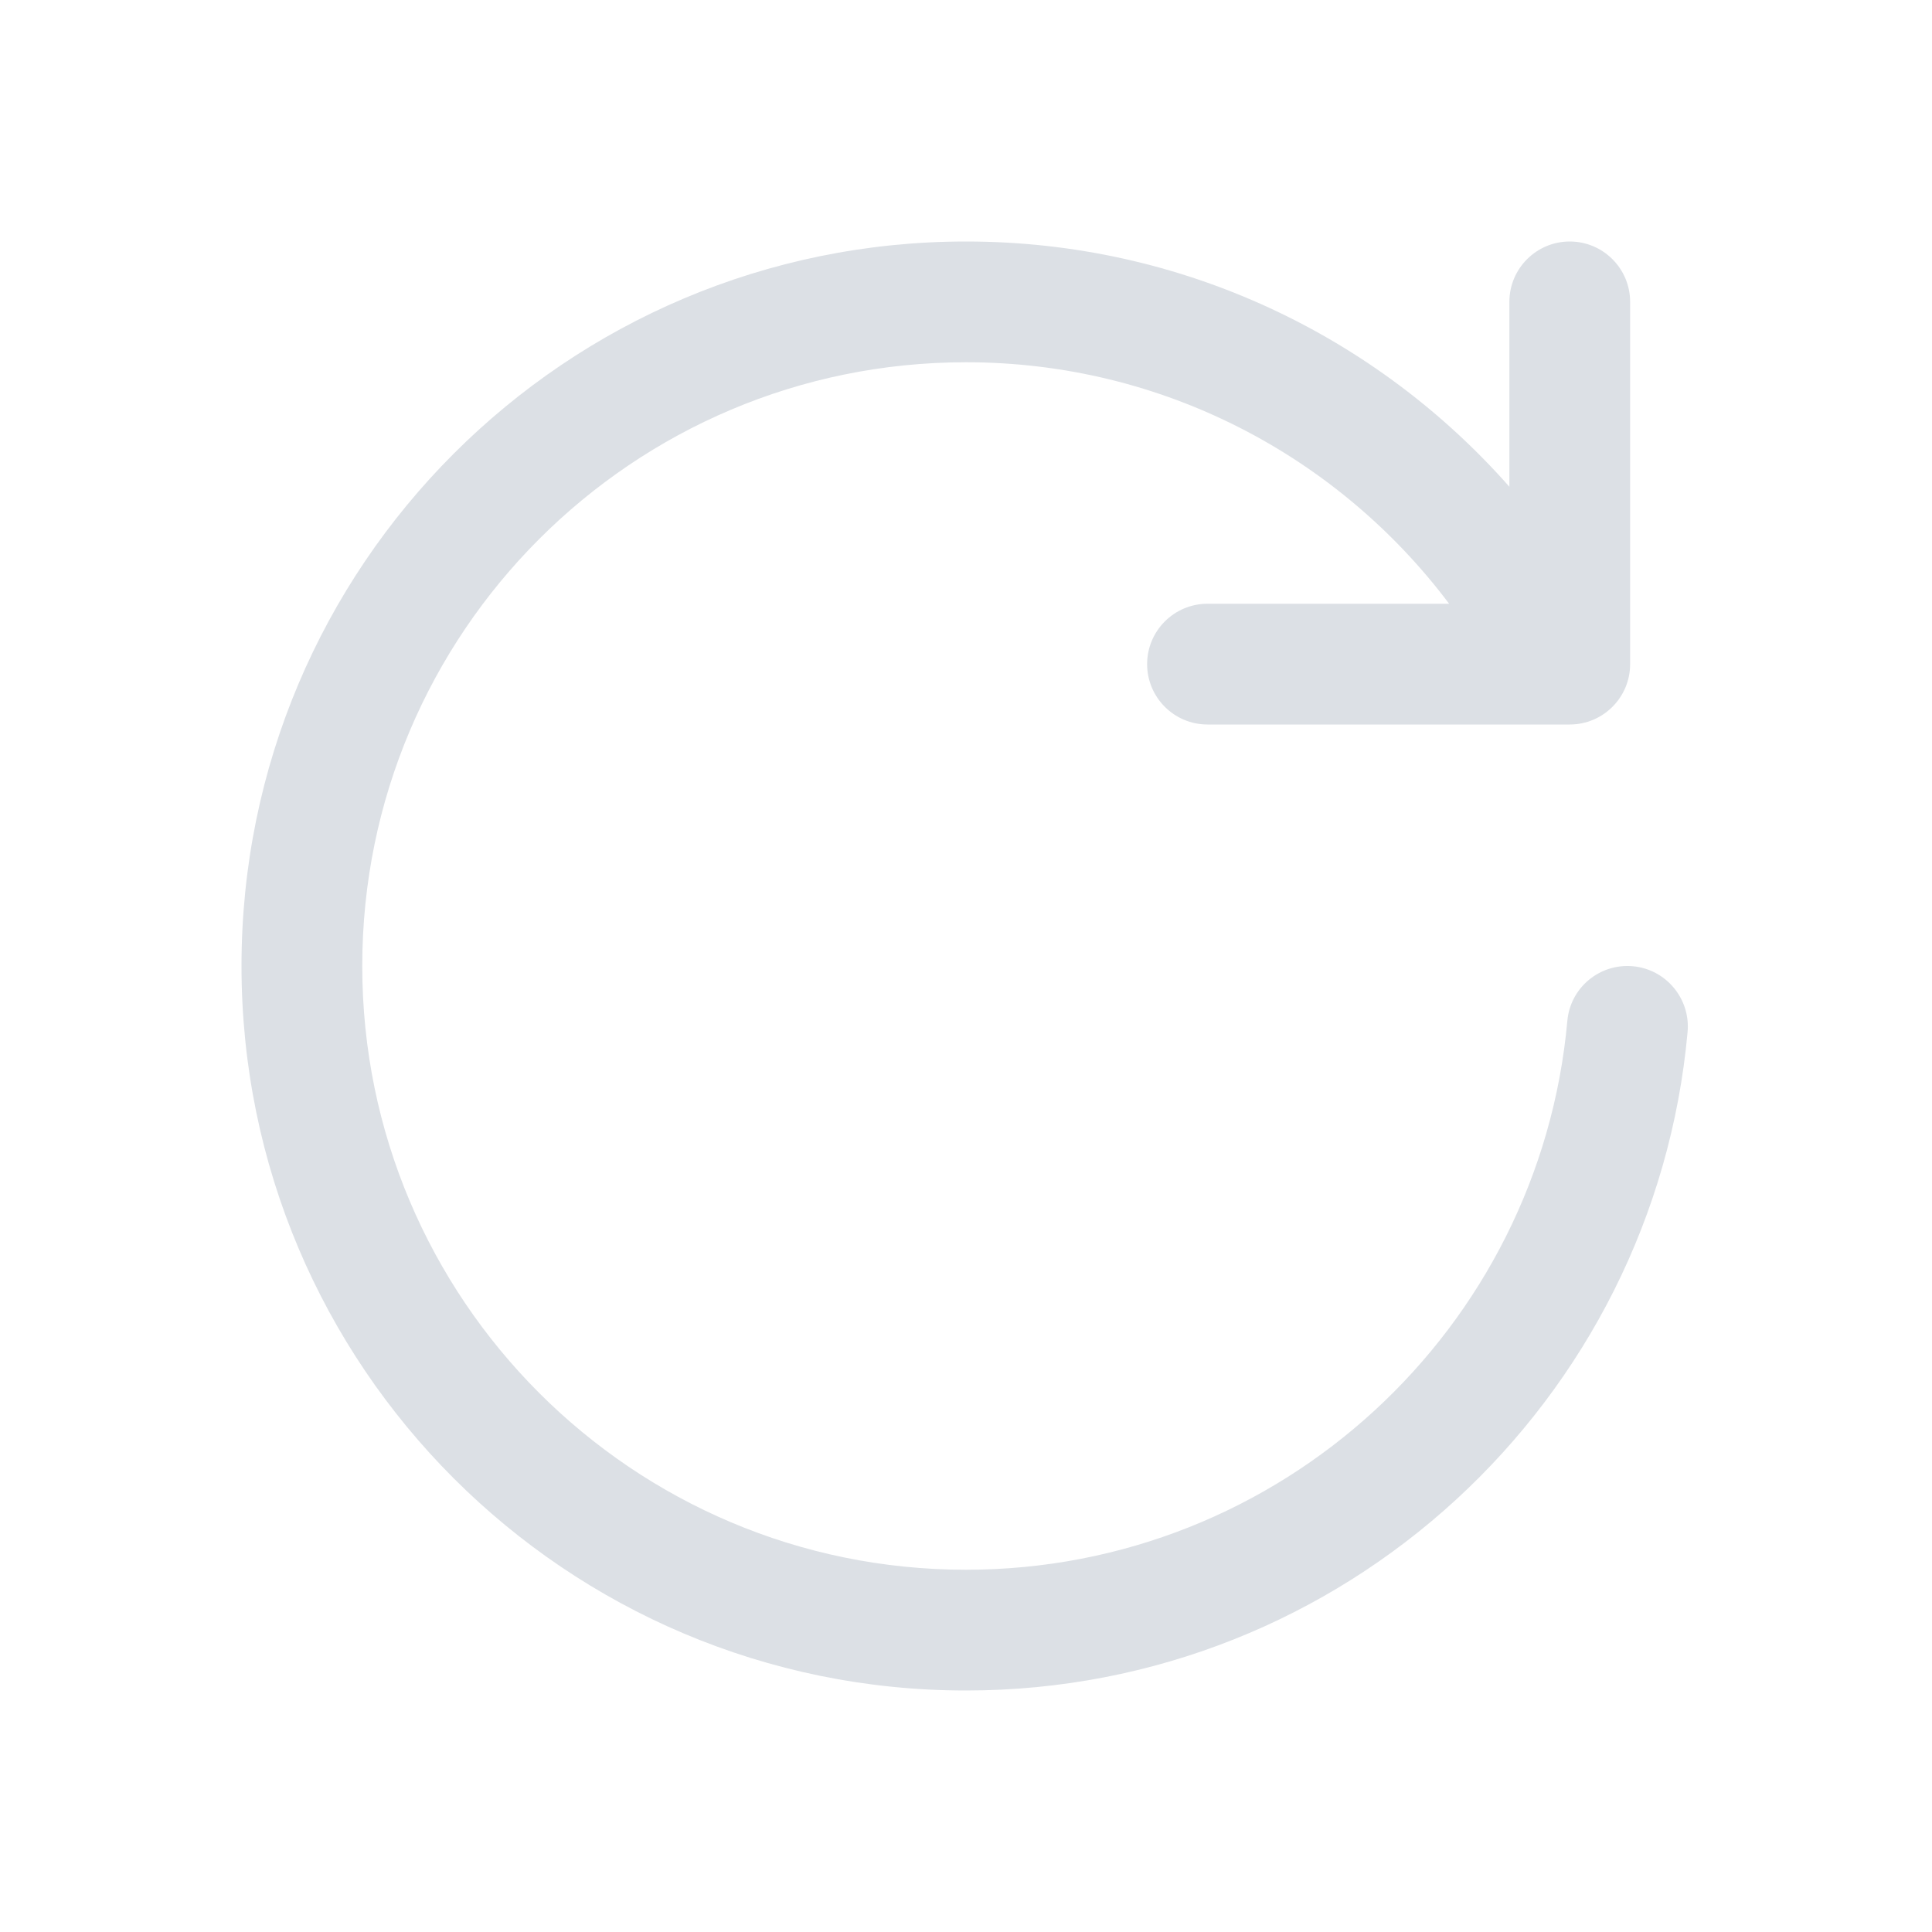
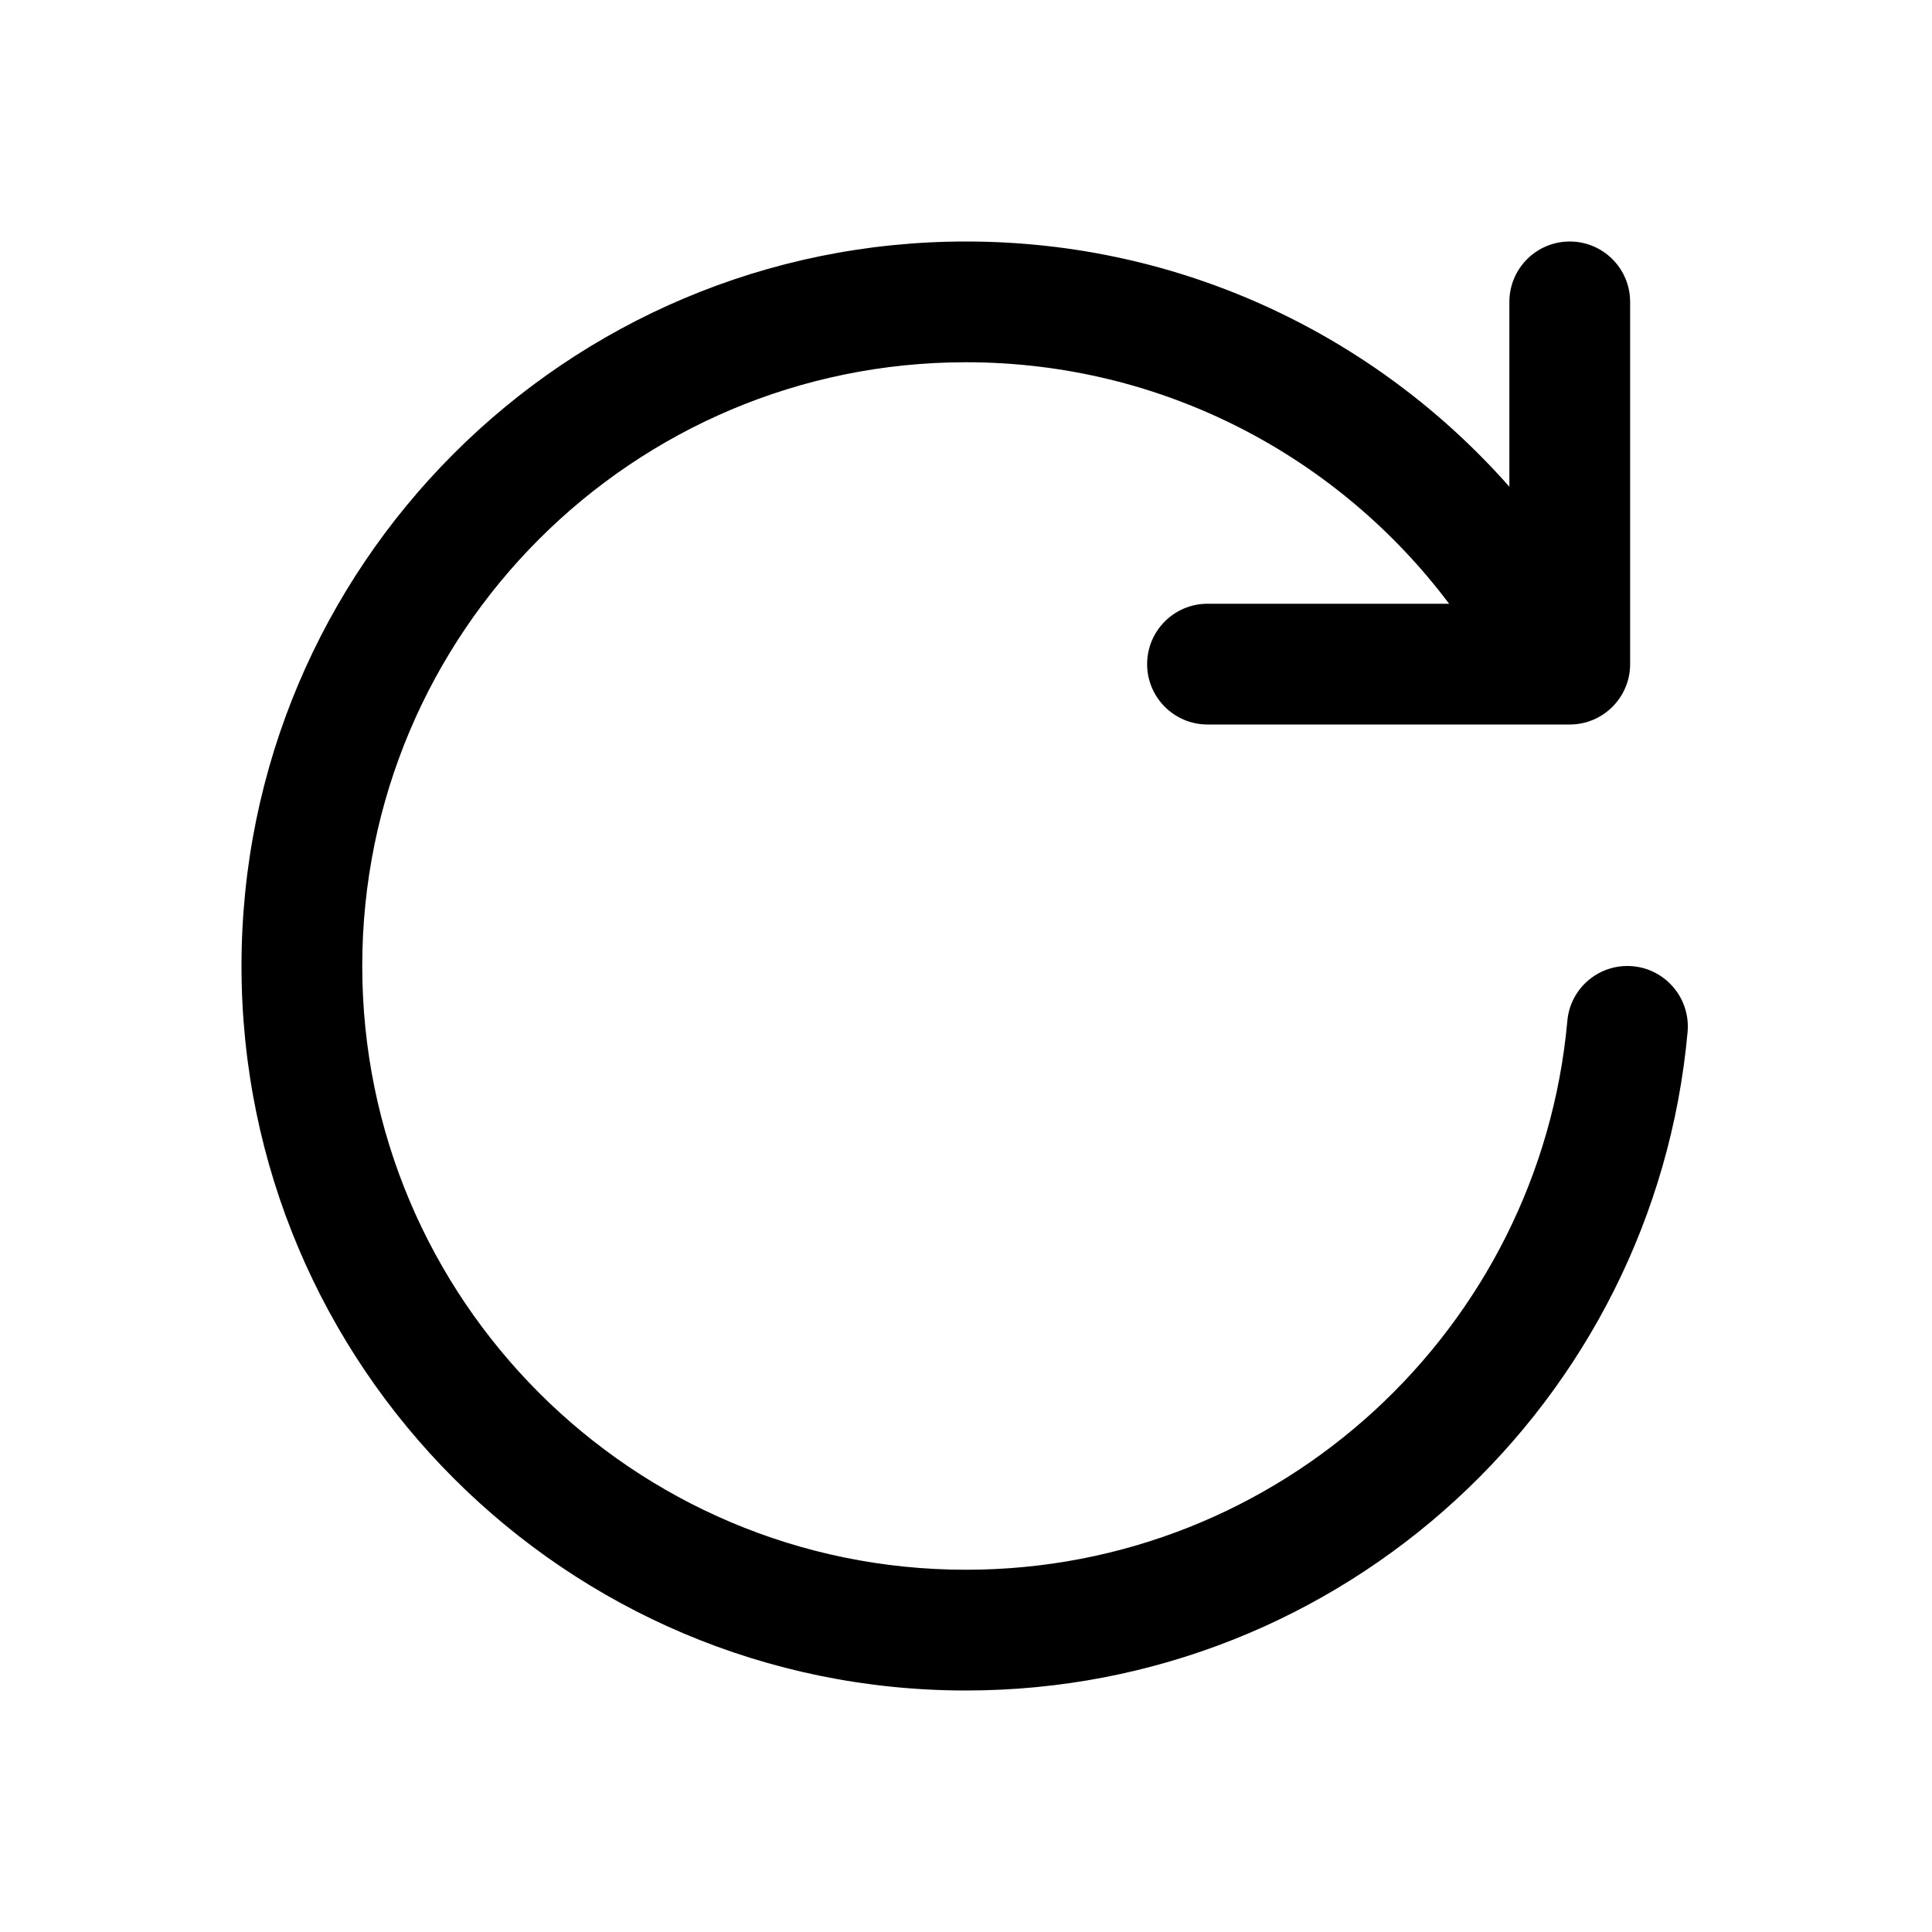
- <svg xmlns="http://www.w3.org/2000/svg" width="16" height="16" viewBox="0 0 16 16" fill="#DCE0E5">
+ <svg xmlns="http://www.w3.org/2000/svg" width="16" height="16" viewBox="0 0 16 16" fill="currentColor">
  <path d="M3 8C3 5.239 5.239 3 8 3C9.635 3 11.088 3.785 12.001 5H10C9.724 5 9.5 5.224 9.5 5.5C9.5 5.776 9.724 6 10 6H12.89C12.897 6 12.904 6 12.911 6H13C13.276 6 13.5 5.776 13.5 5.5V2.5C13.5 2.224 13.276 2 13 2C12.724 2 12.5 2.224 12.5 2.5V4.031C11.401 2.786 9.793 2 8 2C4.686 2 2 4.686 2 8C2 11.314 4.686 14 8 14C11.13 14 13.7 11.604 13.976 8.545C14 8.27 13.797 8.027 13.523 8.002C13.247 7.977 13.004 8.18 12.98 8.455C12.75 11.003 10.608 13 8 13C5.239 13 3 10.761 3 8Z" />
</svg>
